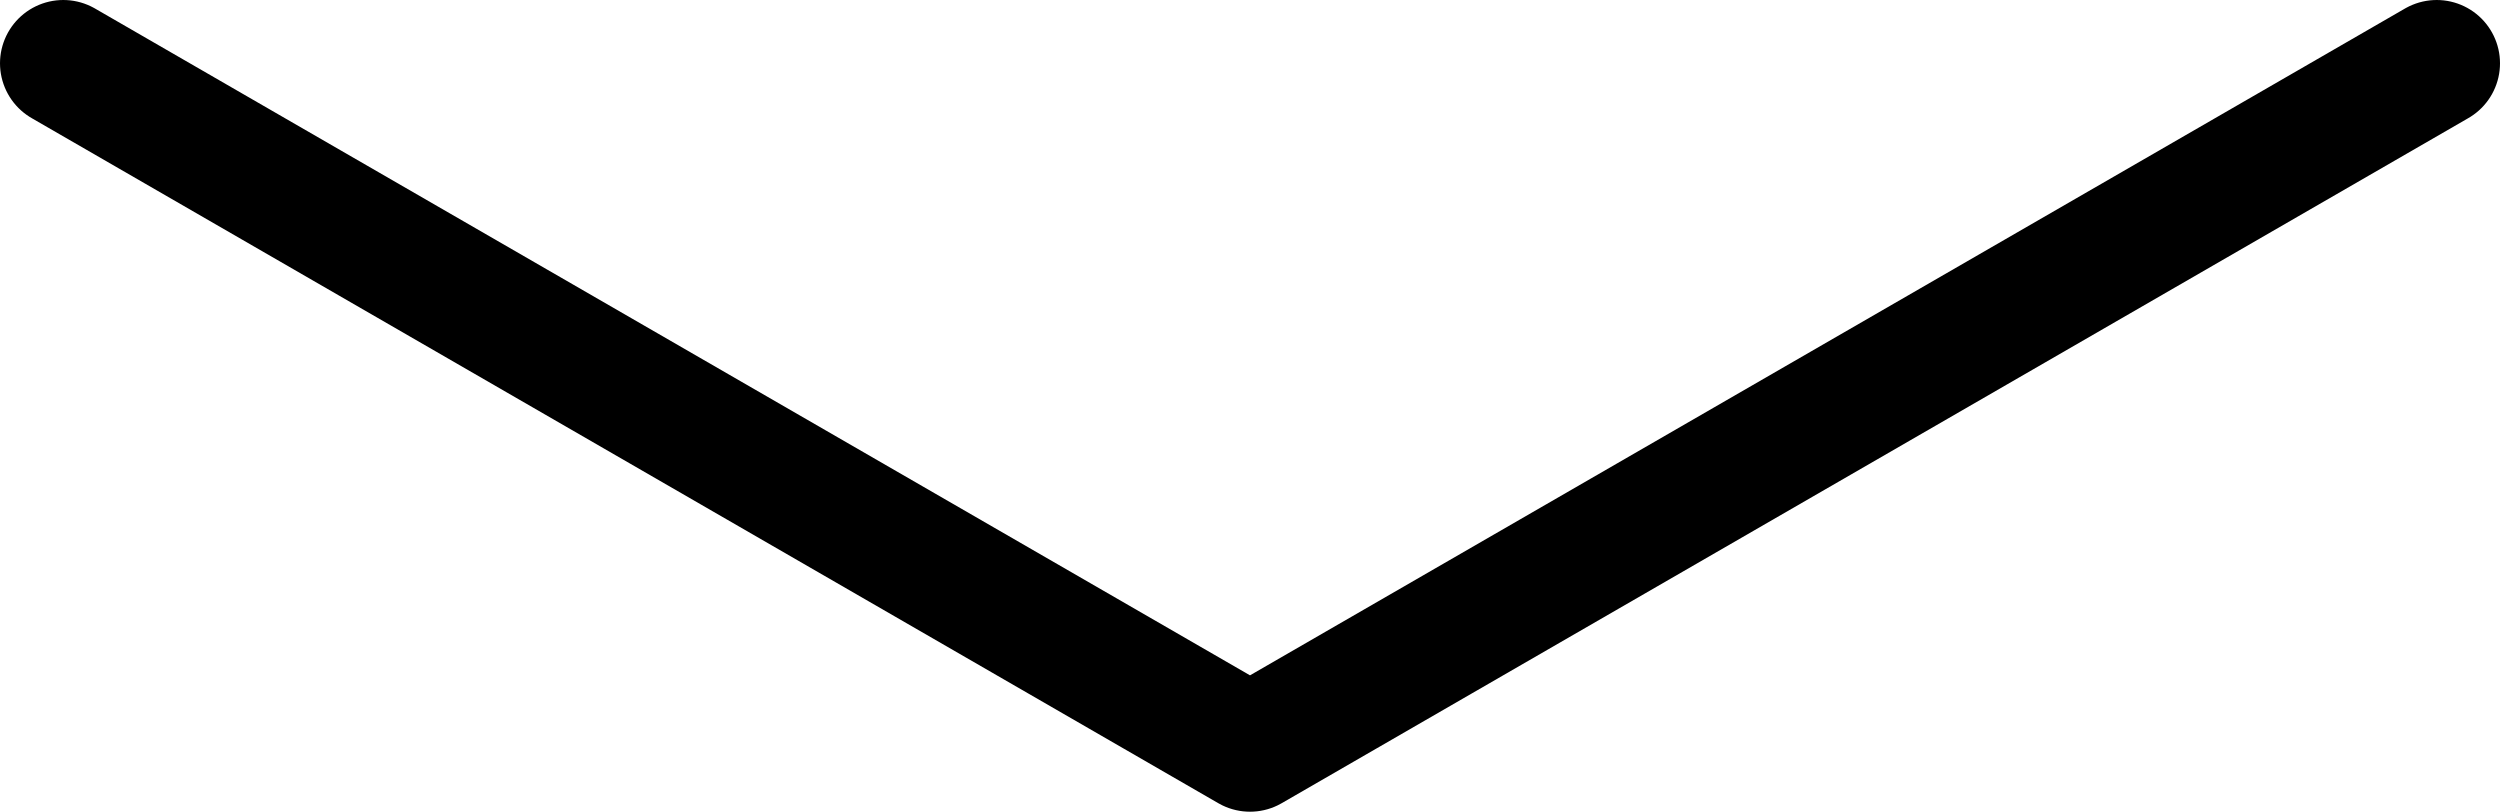
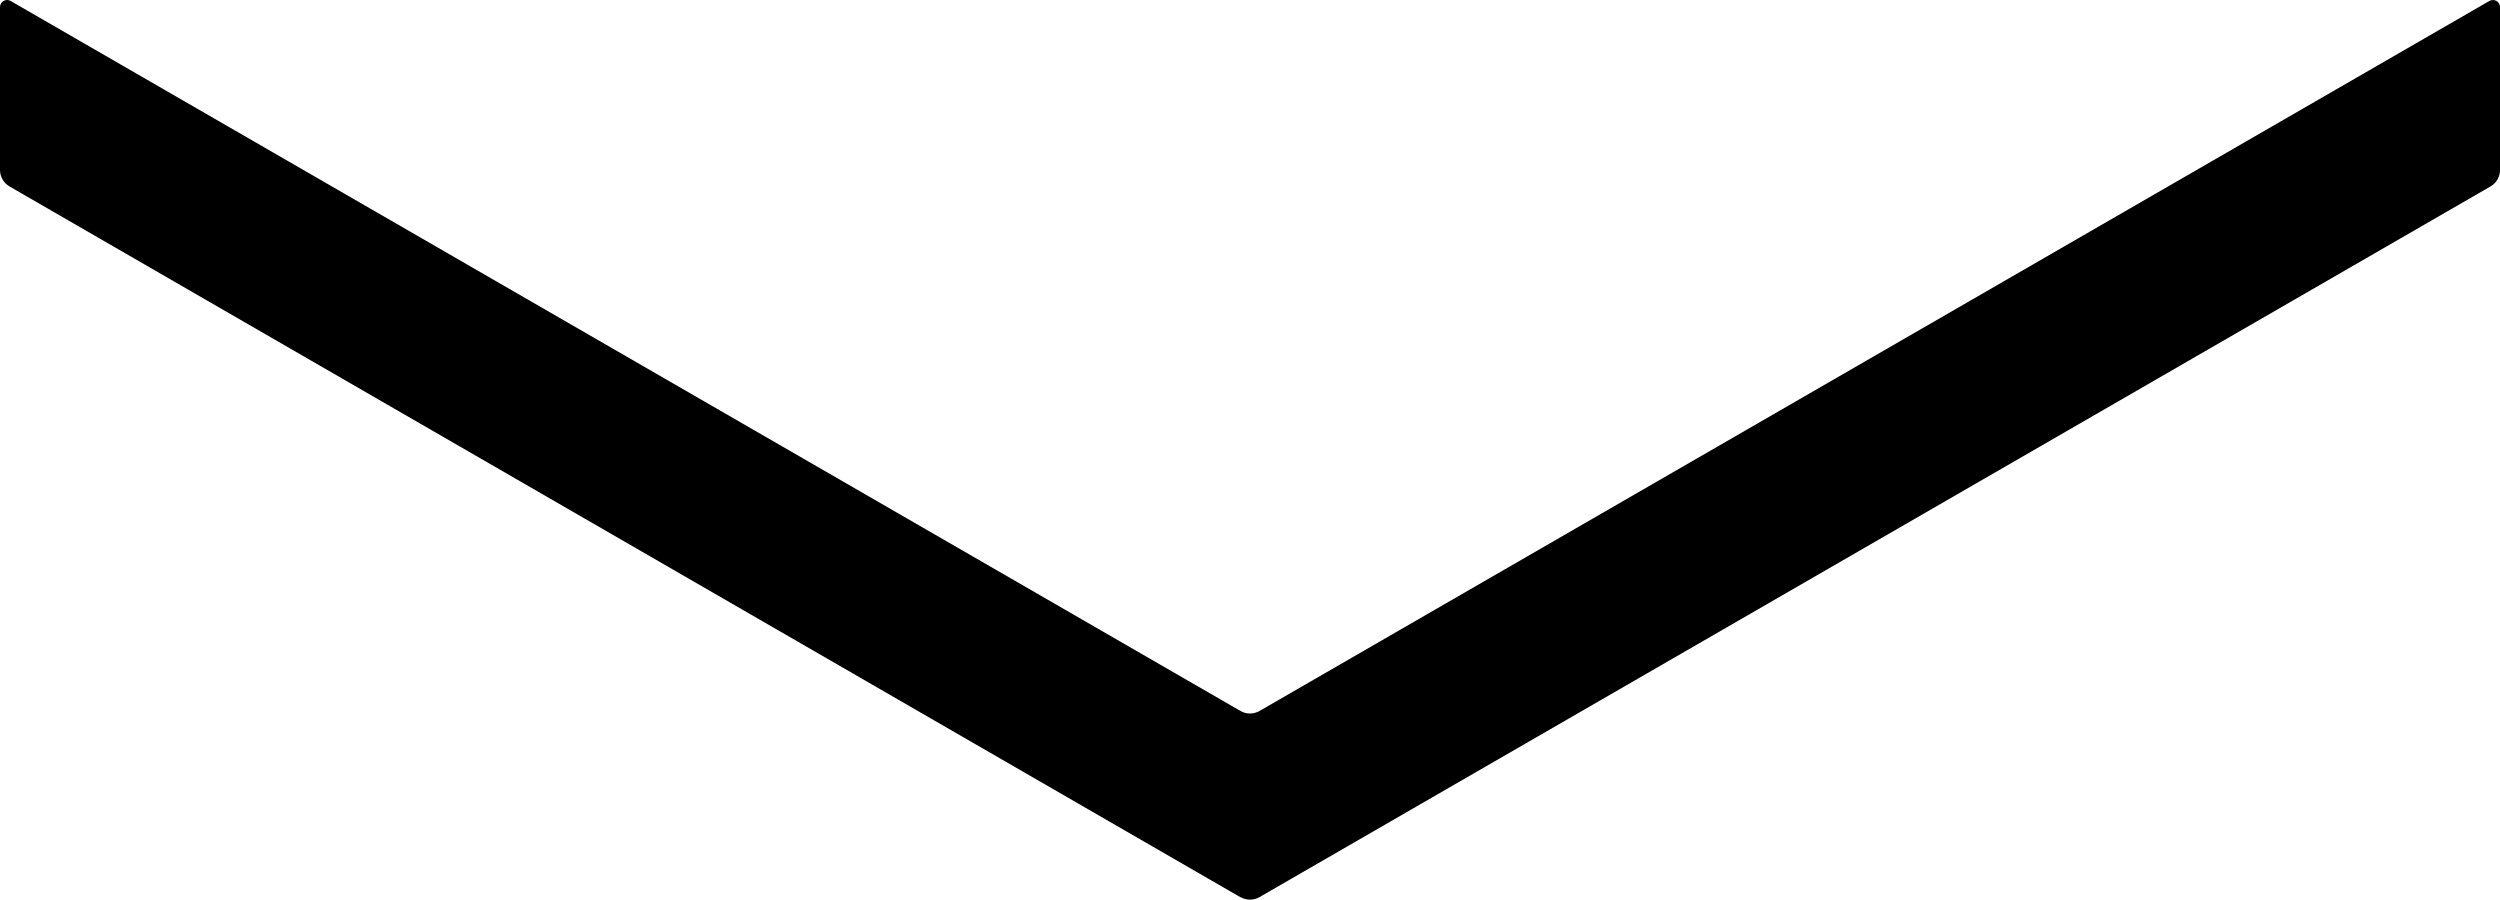
- <svg xmlns="http://www.w3.org/2000/svg" id="Layer_2" viewBox="0 0 158 51.3">
-   <defs>
-     <style>.cls-1{fill:none;stroke:#000;stroke-linecap:round;stroke-linejoin:round;stroke-width:8px;}</style>
-   </defs>
-   <g id="Layer_1-2">
-     <polyline class="cls-1" points="154 4 79 47.3 4 4" />
+ <svg xmlns="http://www.w3.org/2000/svg" id="Layer_2" data-name="Layer 2" viewBox="0 0 155 55.79">
+   <g id="Layer_1-2" data-name="Layer 1">
+     <path d="M76.91,55.63L.59,11.56c-.36-.21-.59-.6-.59-1.02V.44C0,.1.37-.11.66.06l76.25,44.02c.36.21.81.21,1.18,0L154.34.06c.29-.17.66.04.66.38v10.1c0,.42-.22.81-.59,1.02l-76.32,44.06c-.36.21-.81.21-1.18,0Z" />
  </g>
</svg>
